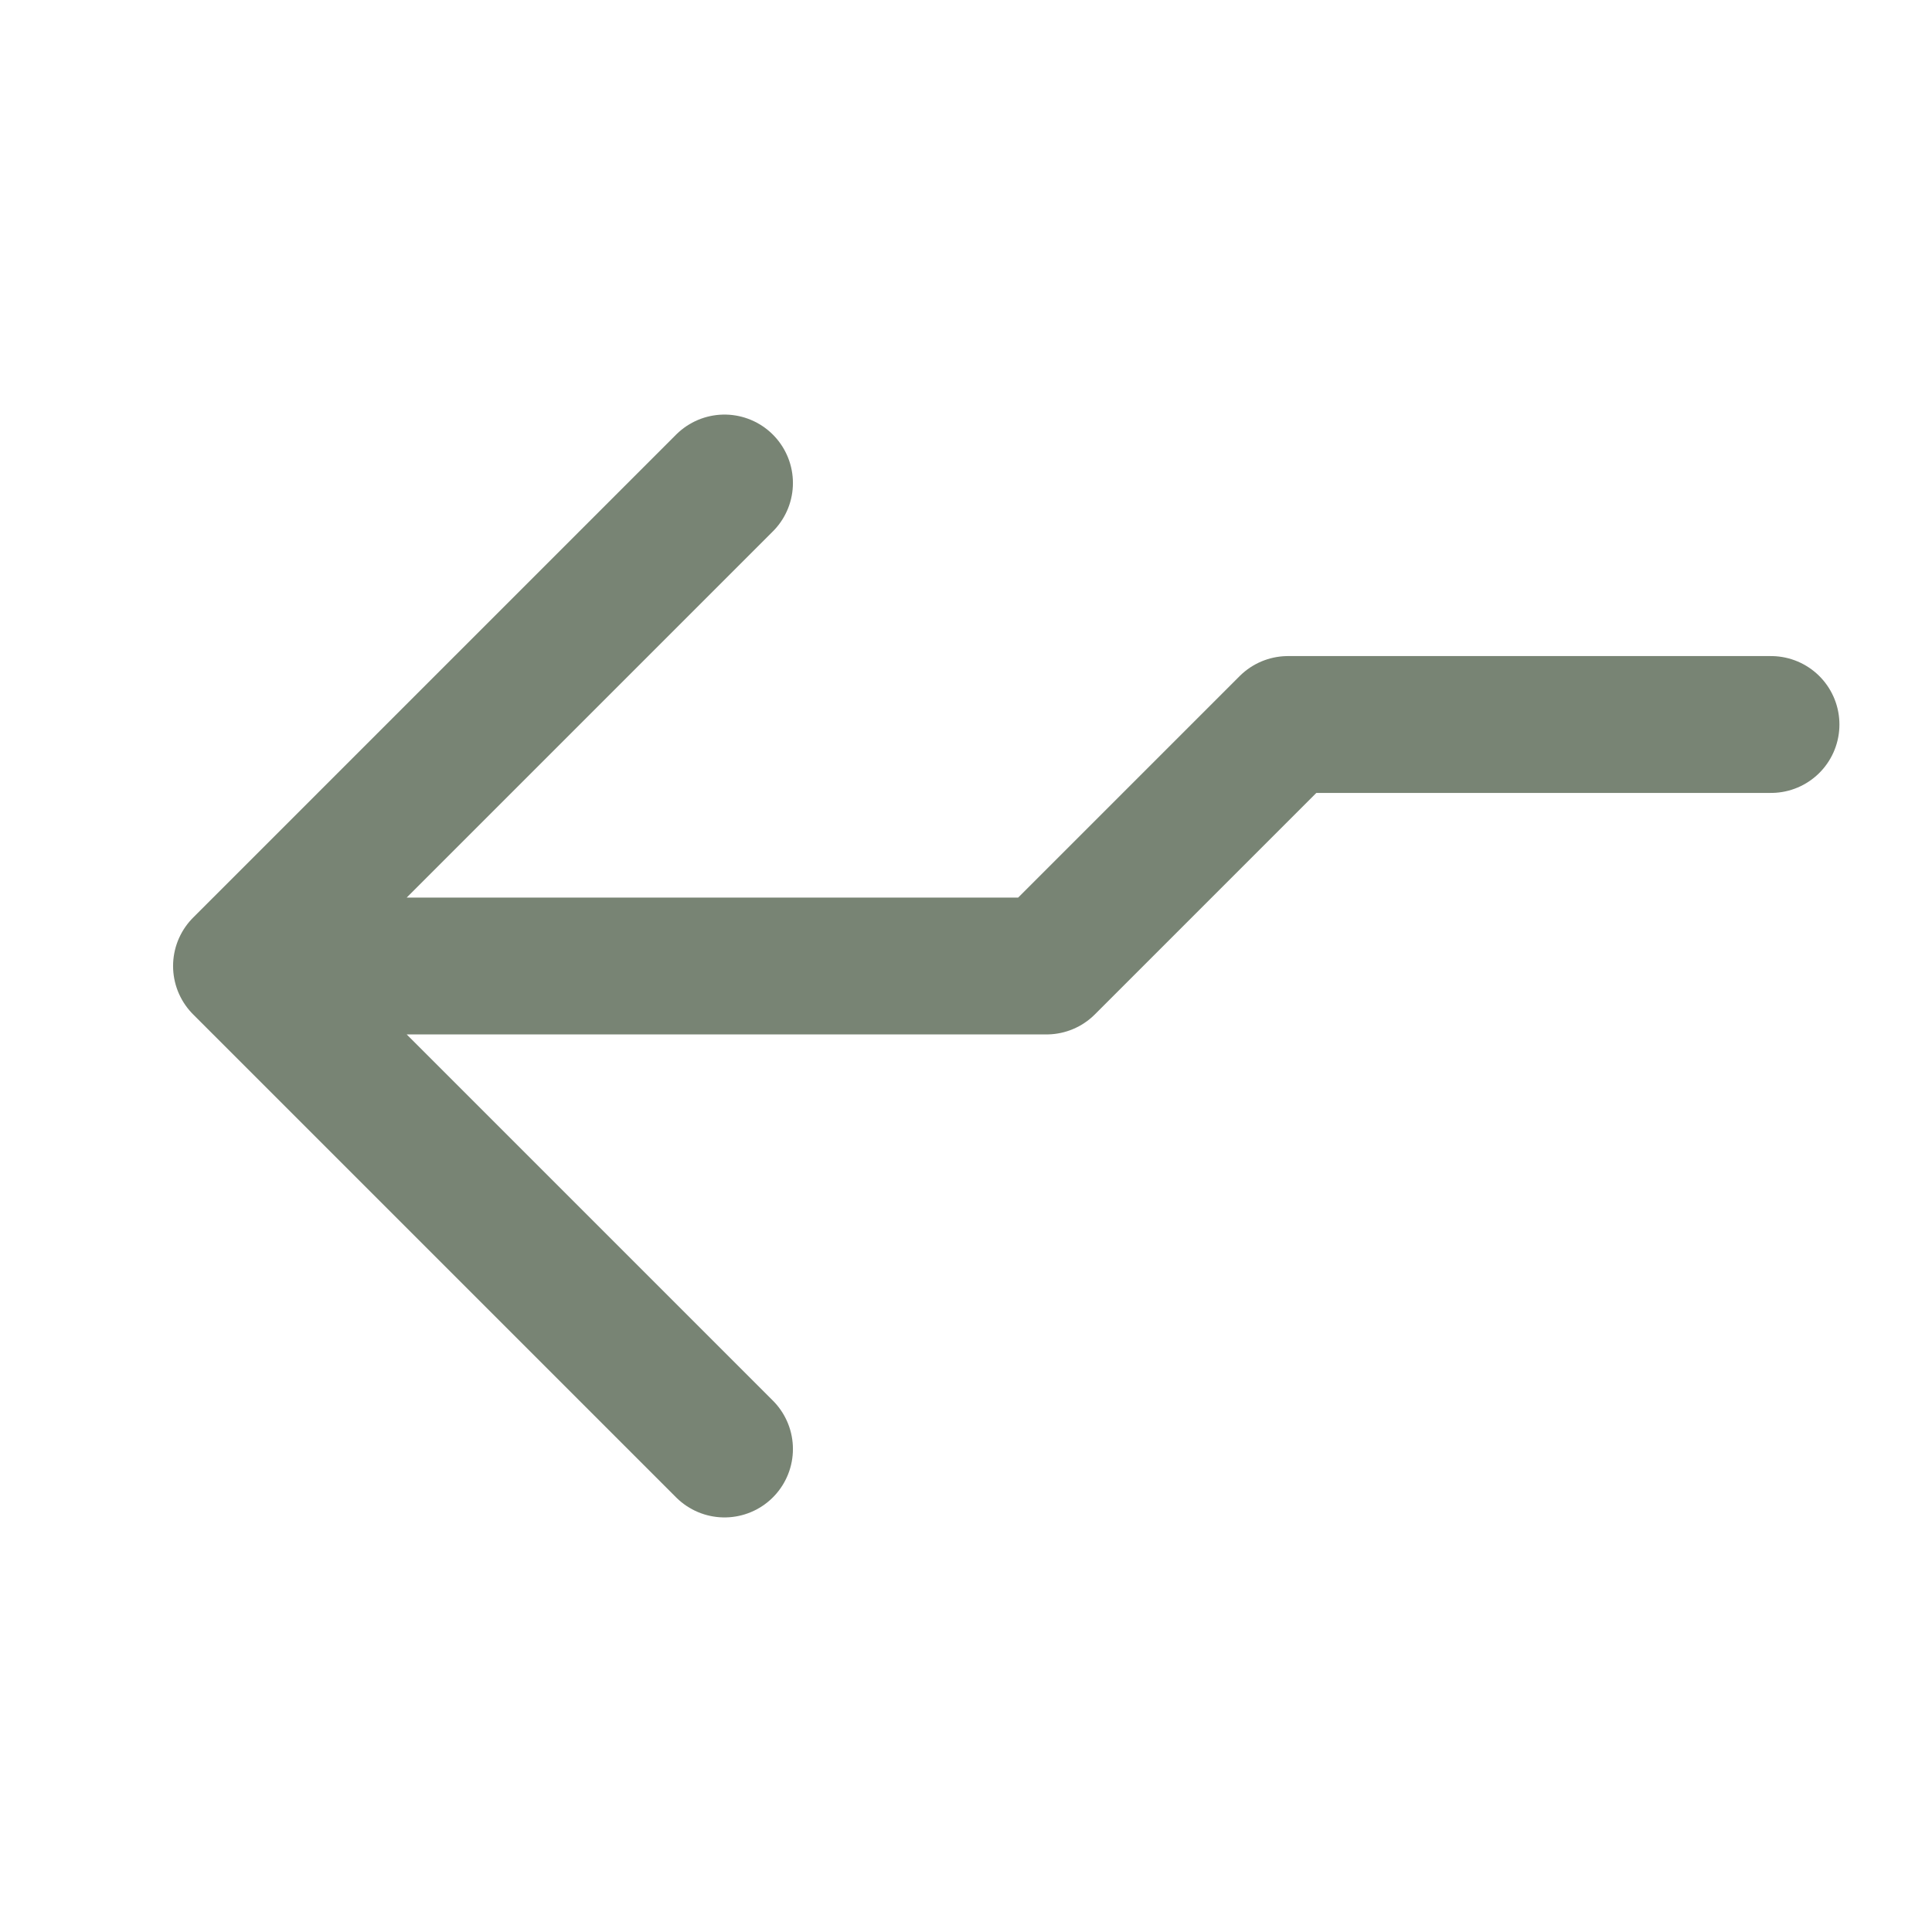
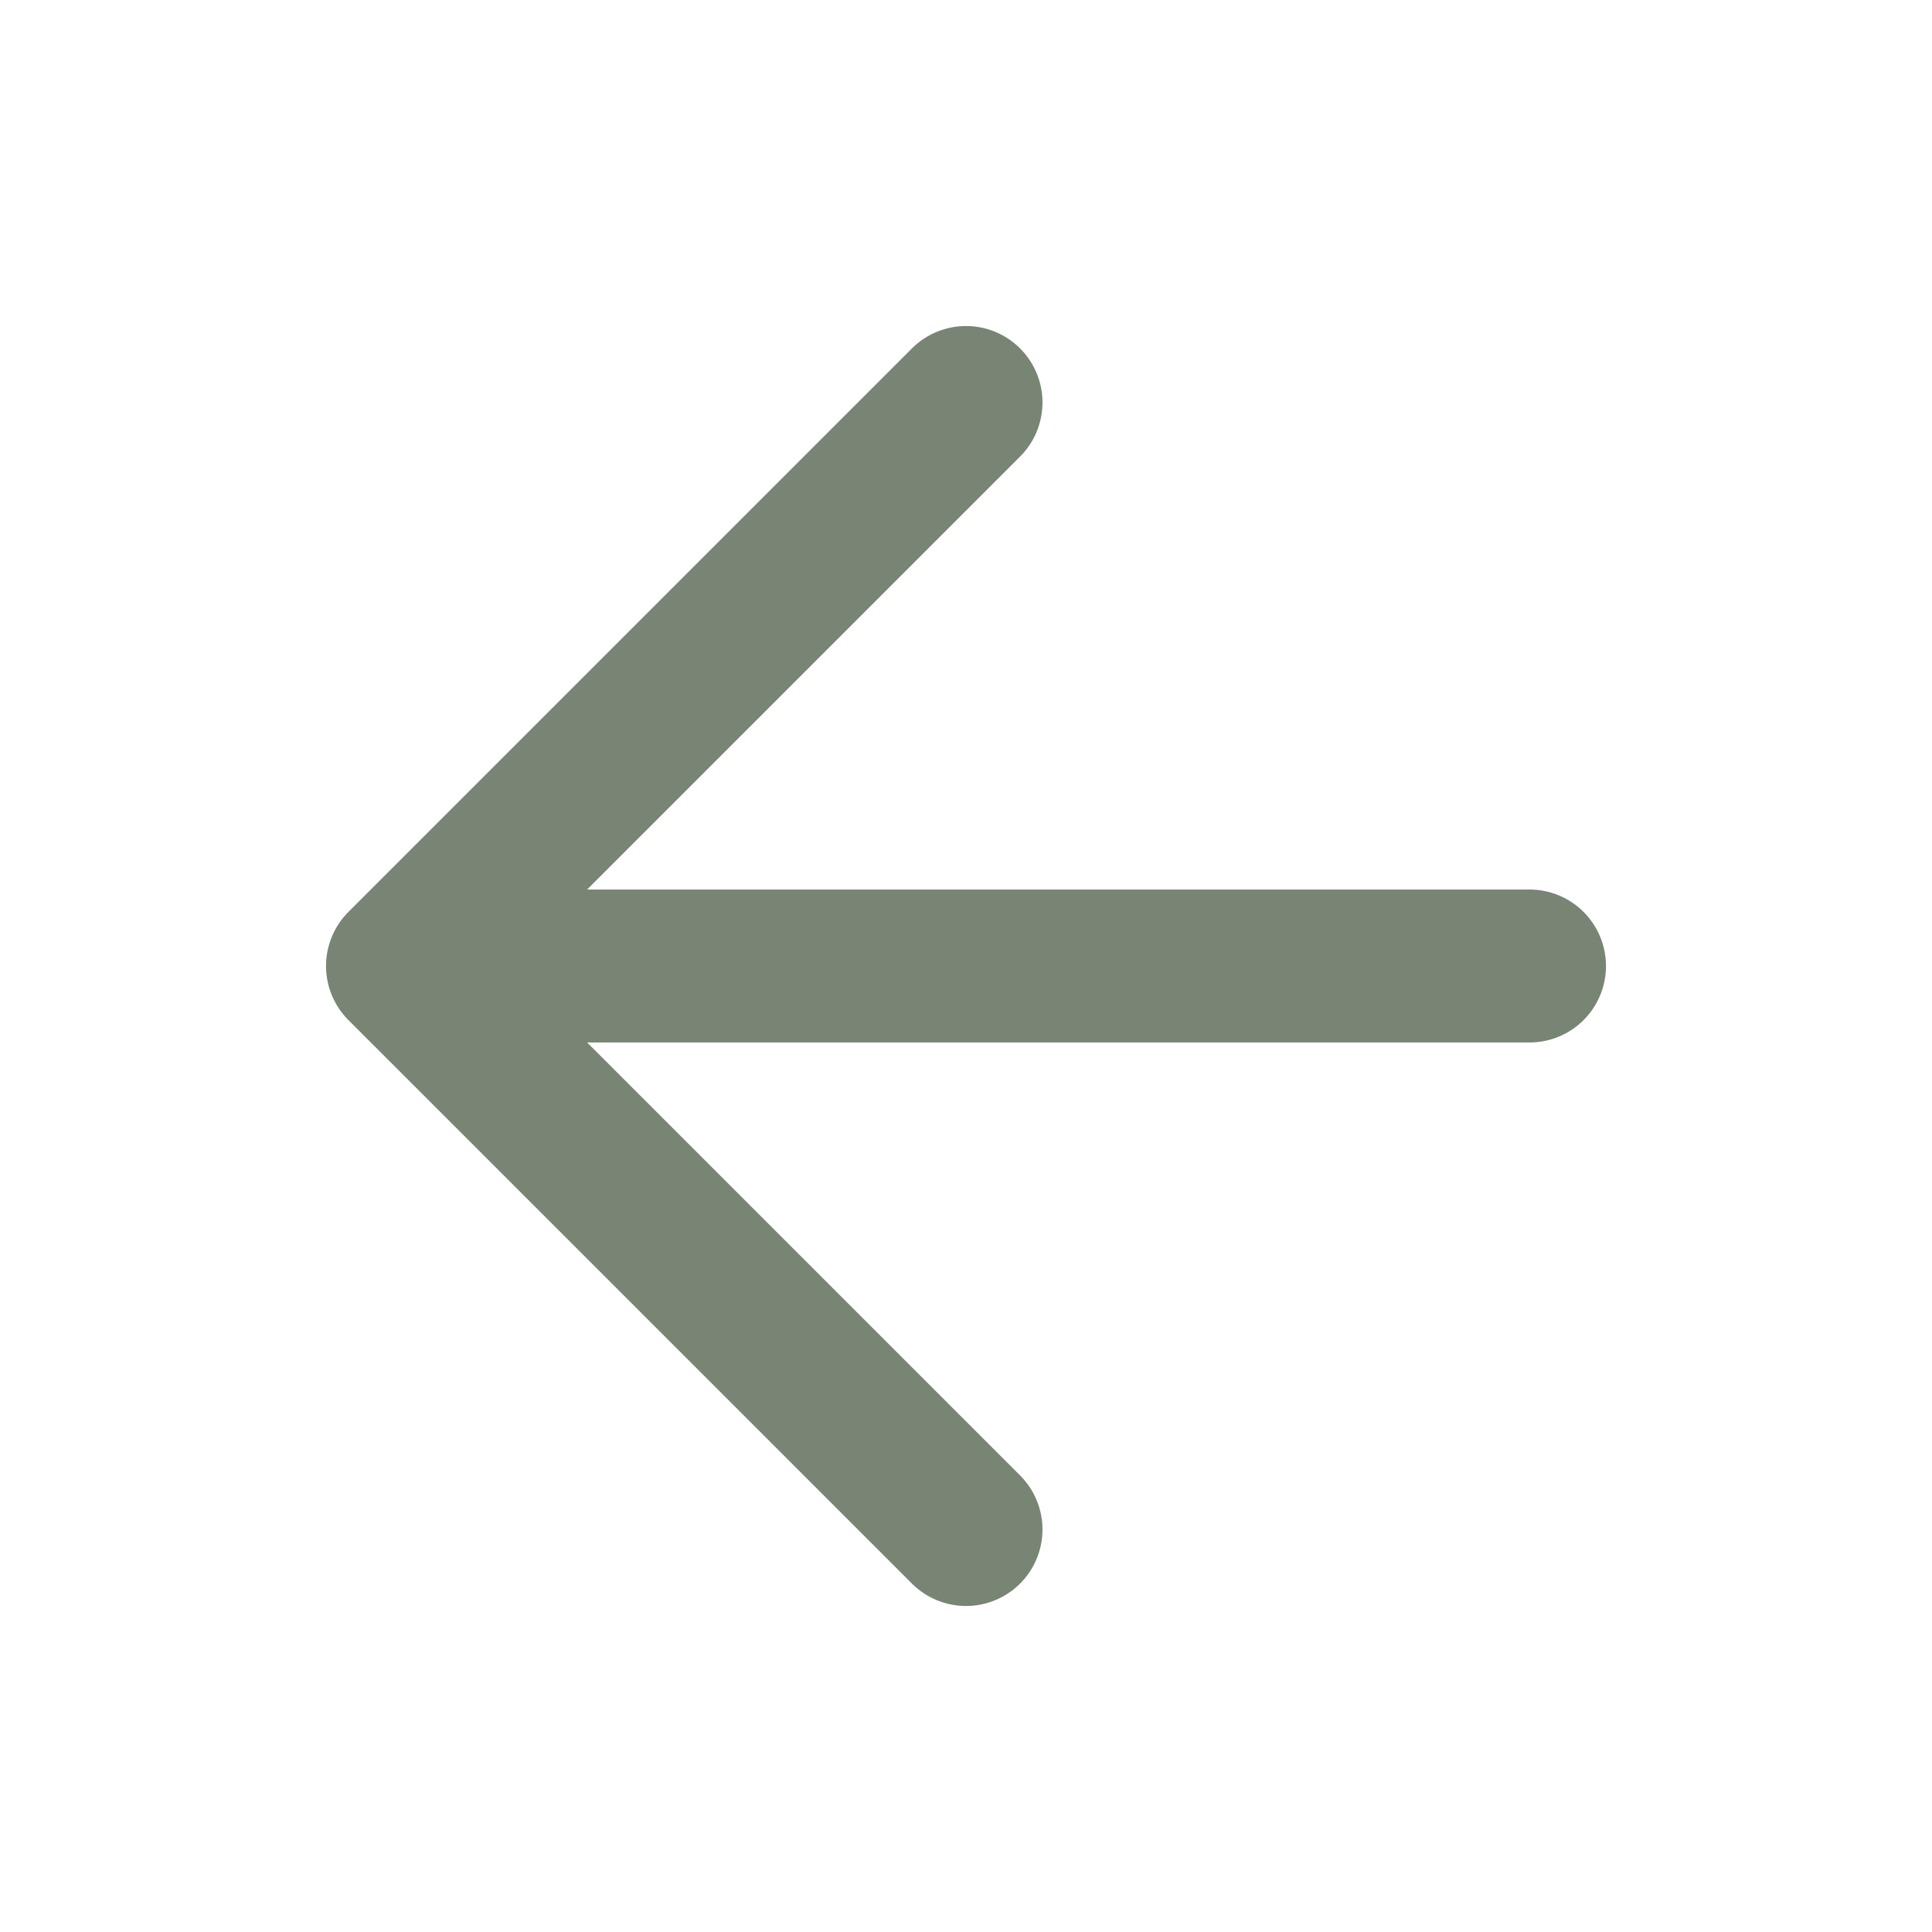
- <svg xmlns="http://www.w3.org/2000/svg" viewBox="0 0 24 24" fill-rule="evenodd" stroke="#788474" stroke-width="1.7" stroke-linecap="round" stroke-linejoin="round">
-   <path d="M22 9h-6l-3 3H3M9 6l-6 6 6 6" fill="none" />
+ <svg xmlns="http://www.w3.org/2000/svg" viewBox="0 0 24 24" fill-rule="evenodd" stroke="#788474" stroke-width="1.9" stroke-linecap="round" stroke-linejoin="round">
+   <path d="M19 12H5m7-7-7 7 7 7" fill="none" stroke="#788474" />
</svg>
